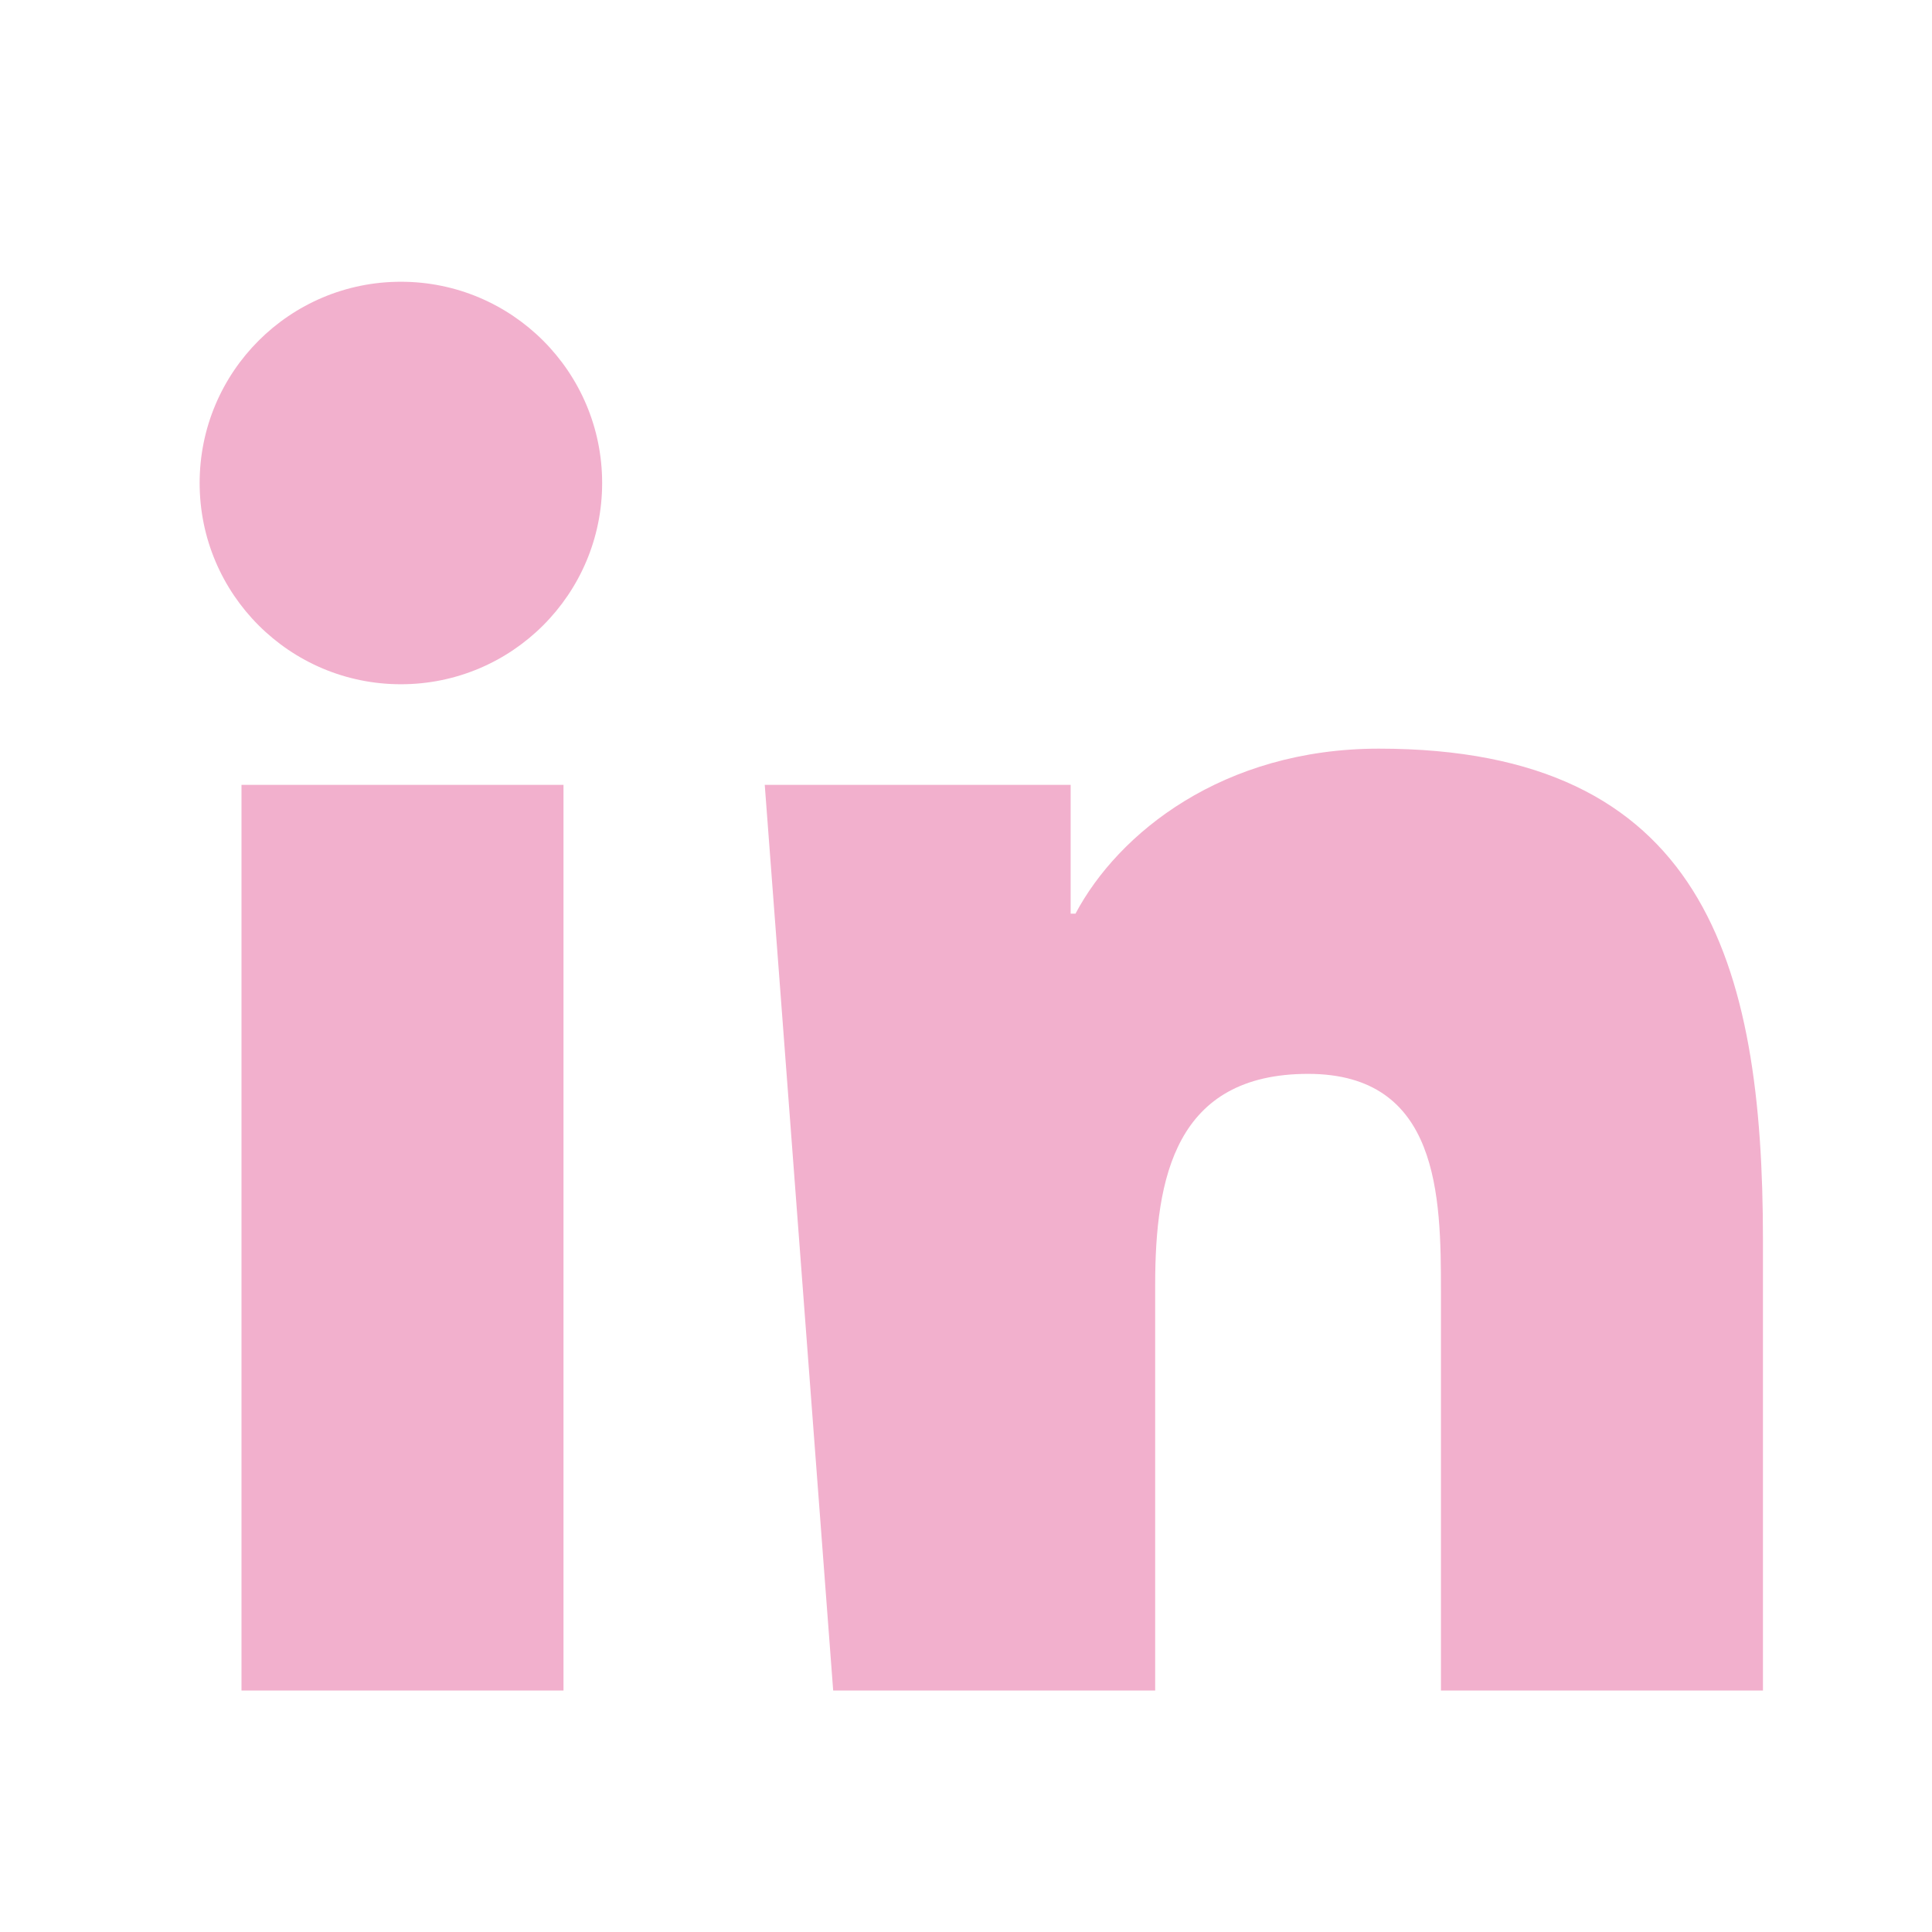
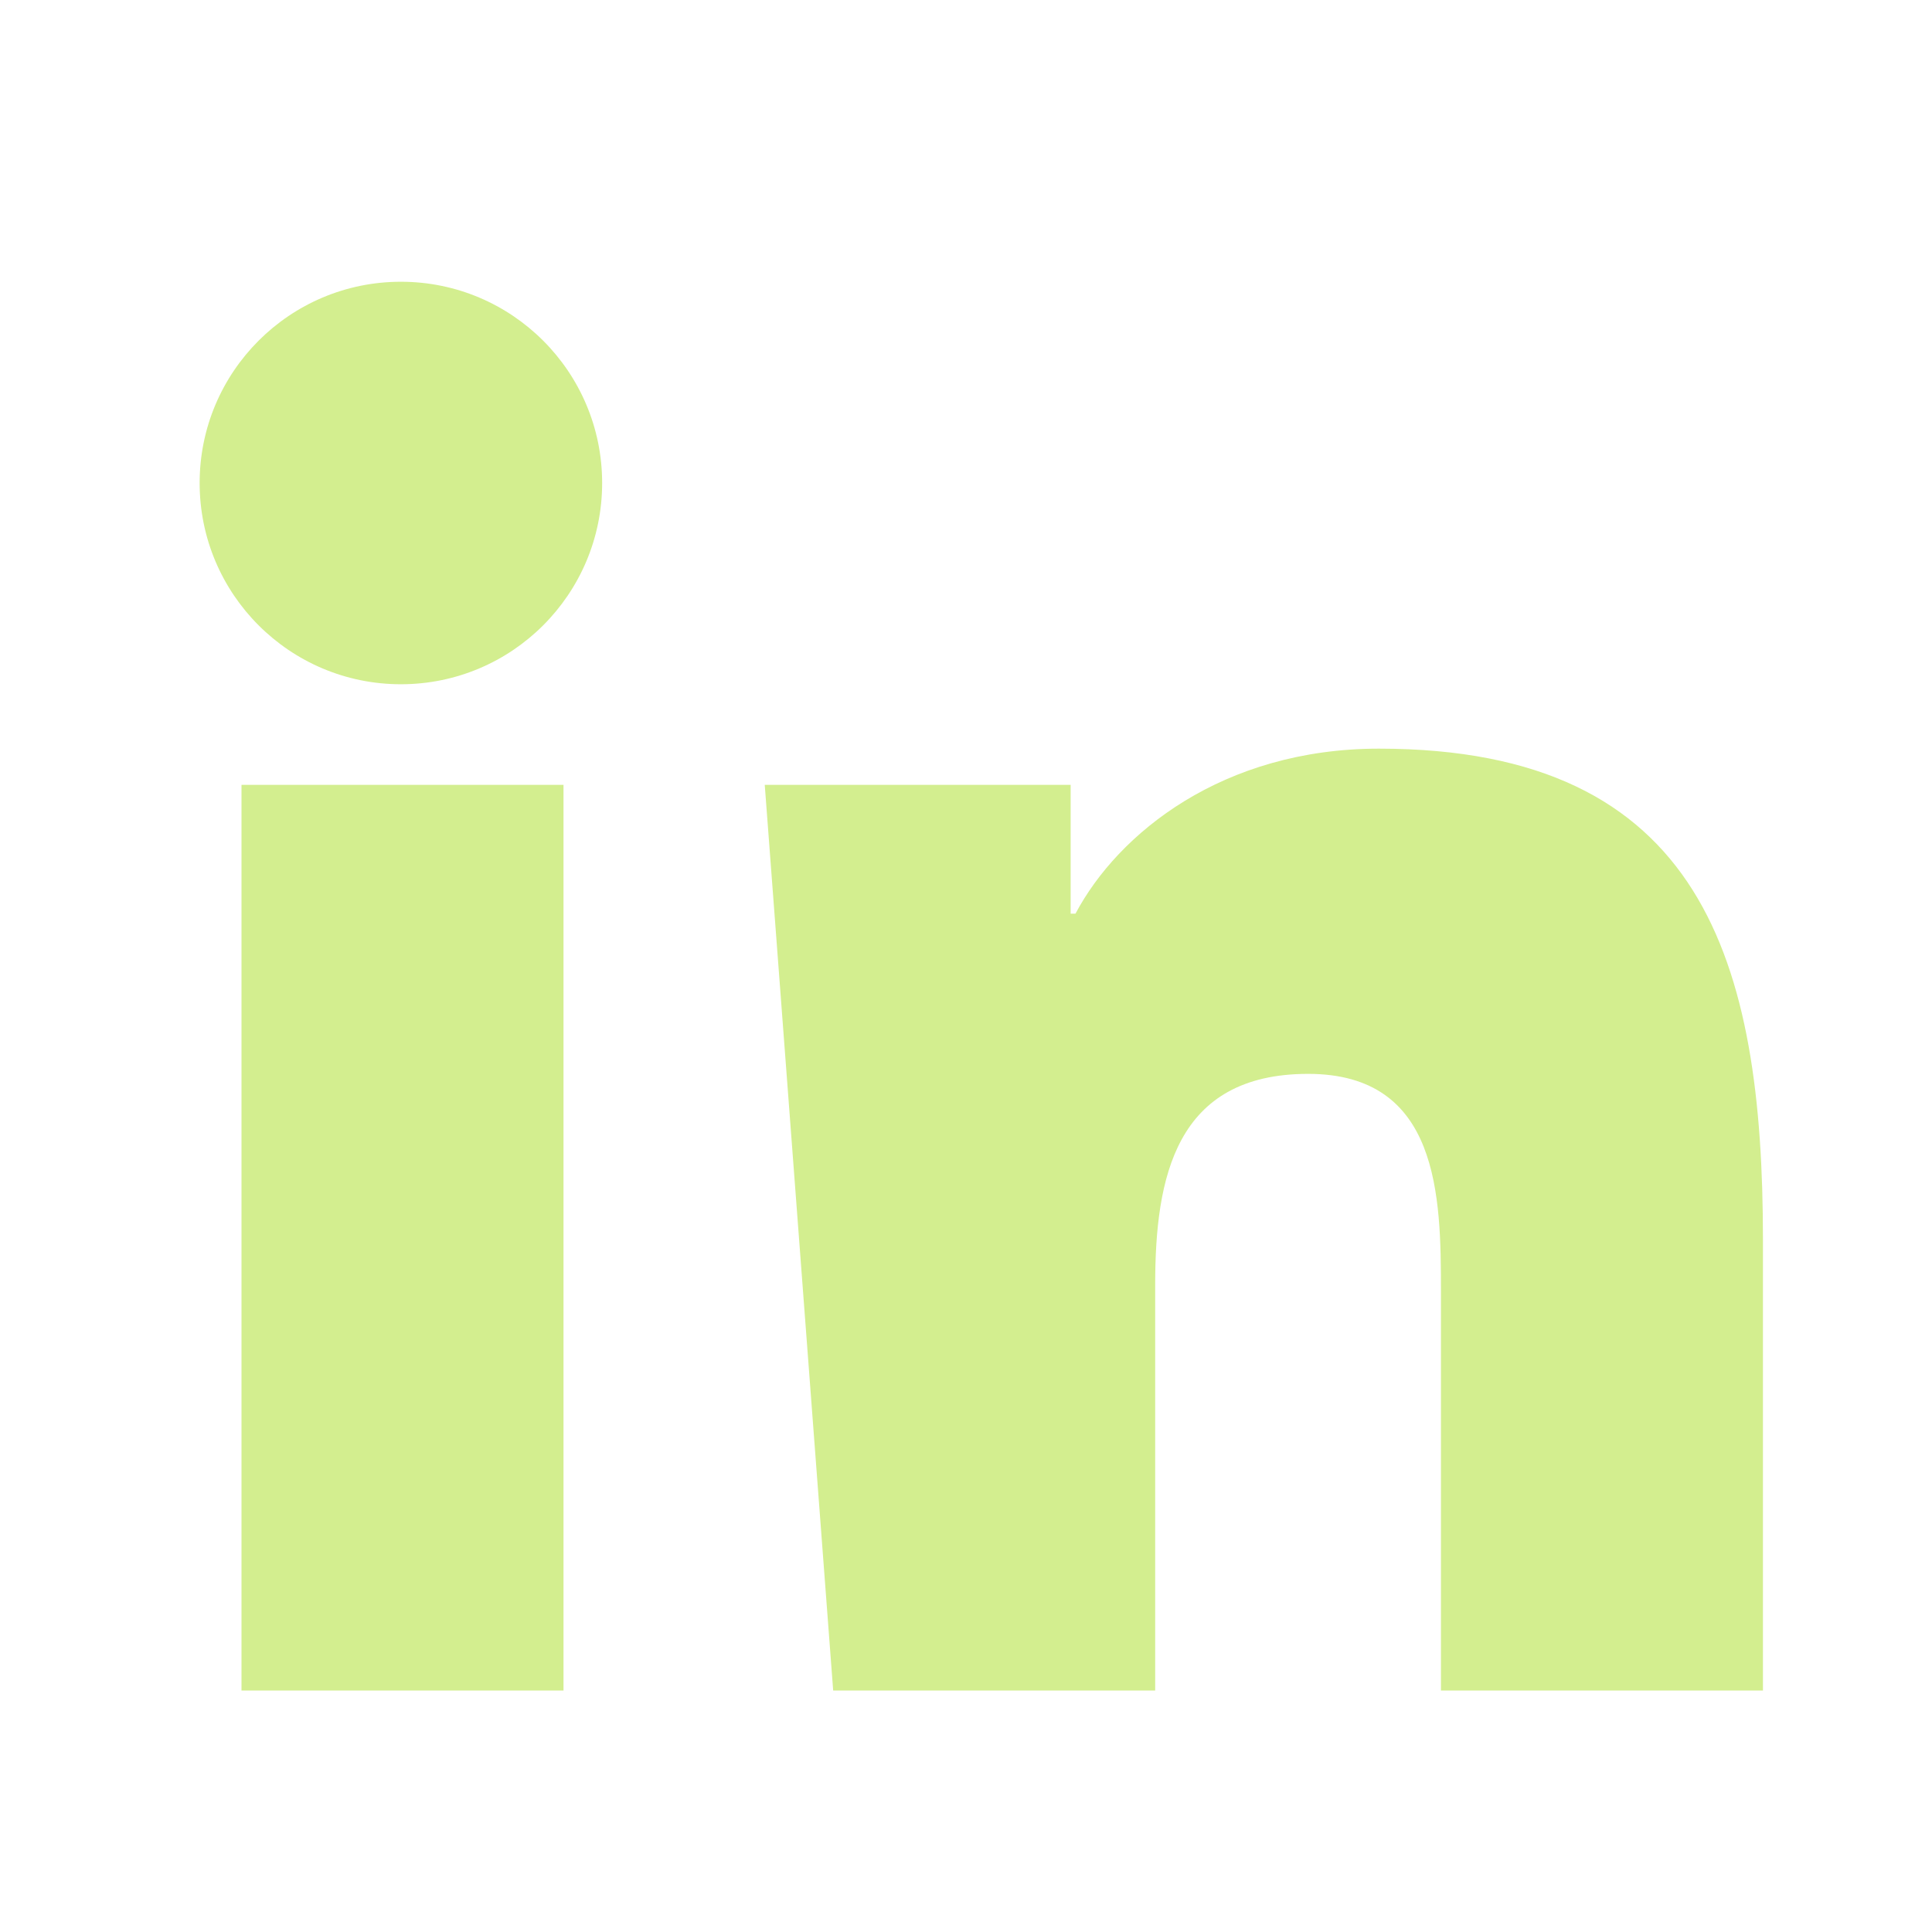
- <svg xmlns="http://www.w3.org/2000/svg" width="20" height="20" viewBox="0 0 24 24" fill="#F2B0CD">
+ <svg xmlns="http://www.w3.org/2000/svg" width="20" height="20" viewBox="0 0 24 24" fill="#D3EE8F">
  <path d="M4.98 3.5a2.5 2.5 0 1 1 0 5 2.5 2.5 0 0 1 0-5zM3 9.75h4V21H3zM9.5 9.75h3.8v1.6h.06c.53-1 1.83-2.05 3.77-2.05 4.03 0 4.77 2.65 4.77 6.1V21h-4v-4.96c0-1.18-.02-2.7-1.65-2.7-1.65 0-1.9 1.29-1.9 2.62V21h-4z" />
</svg>
